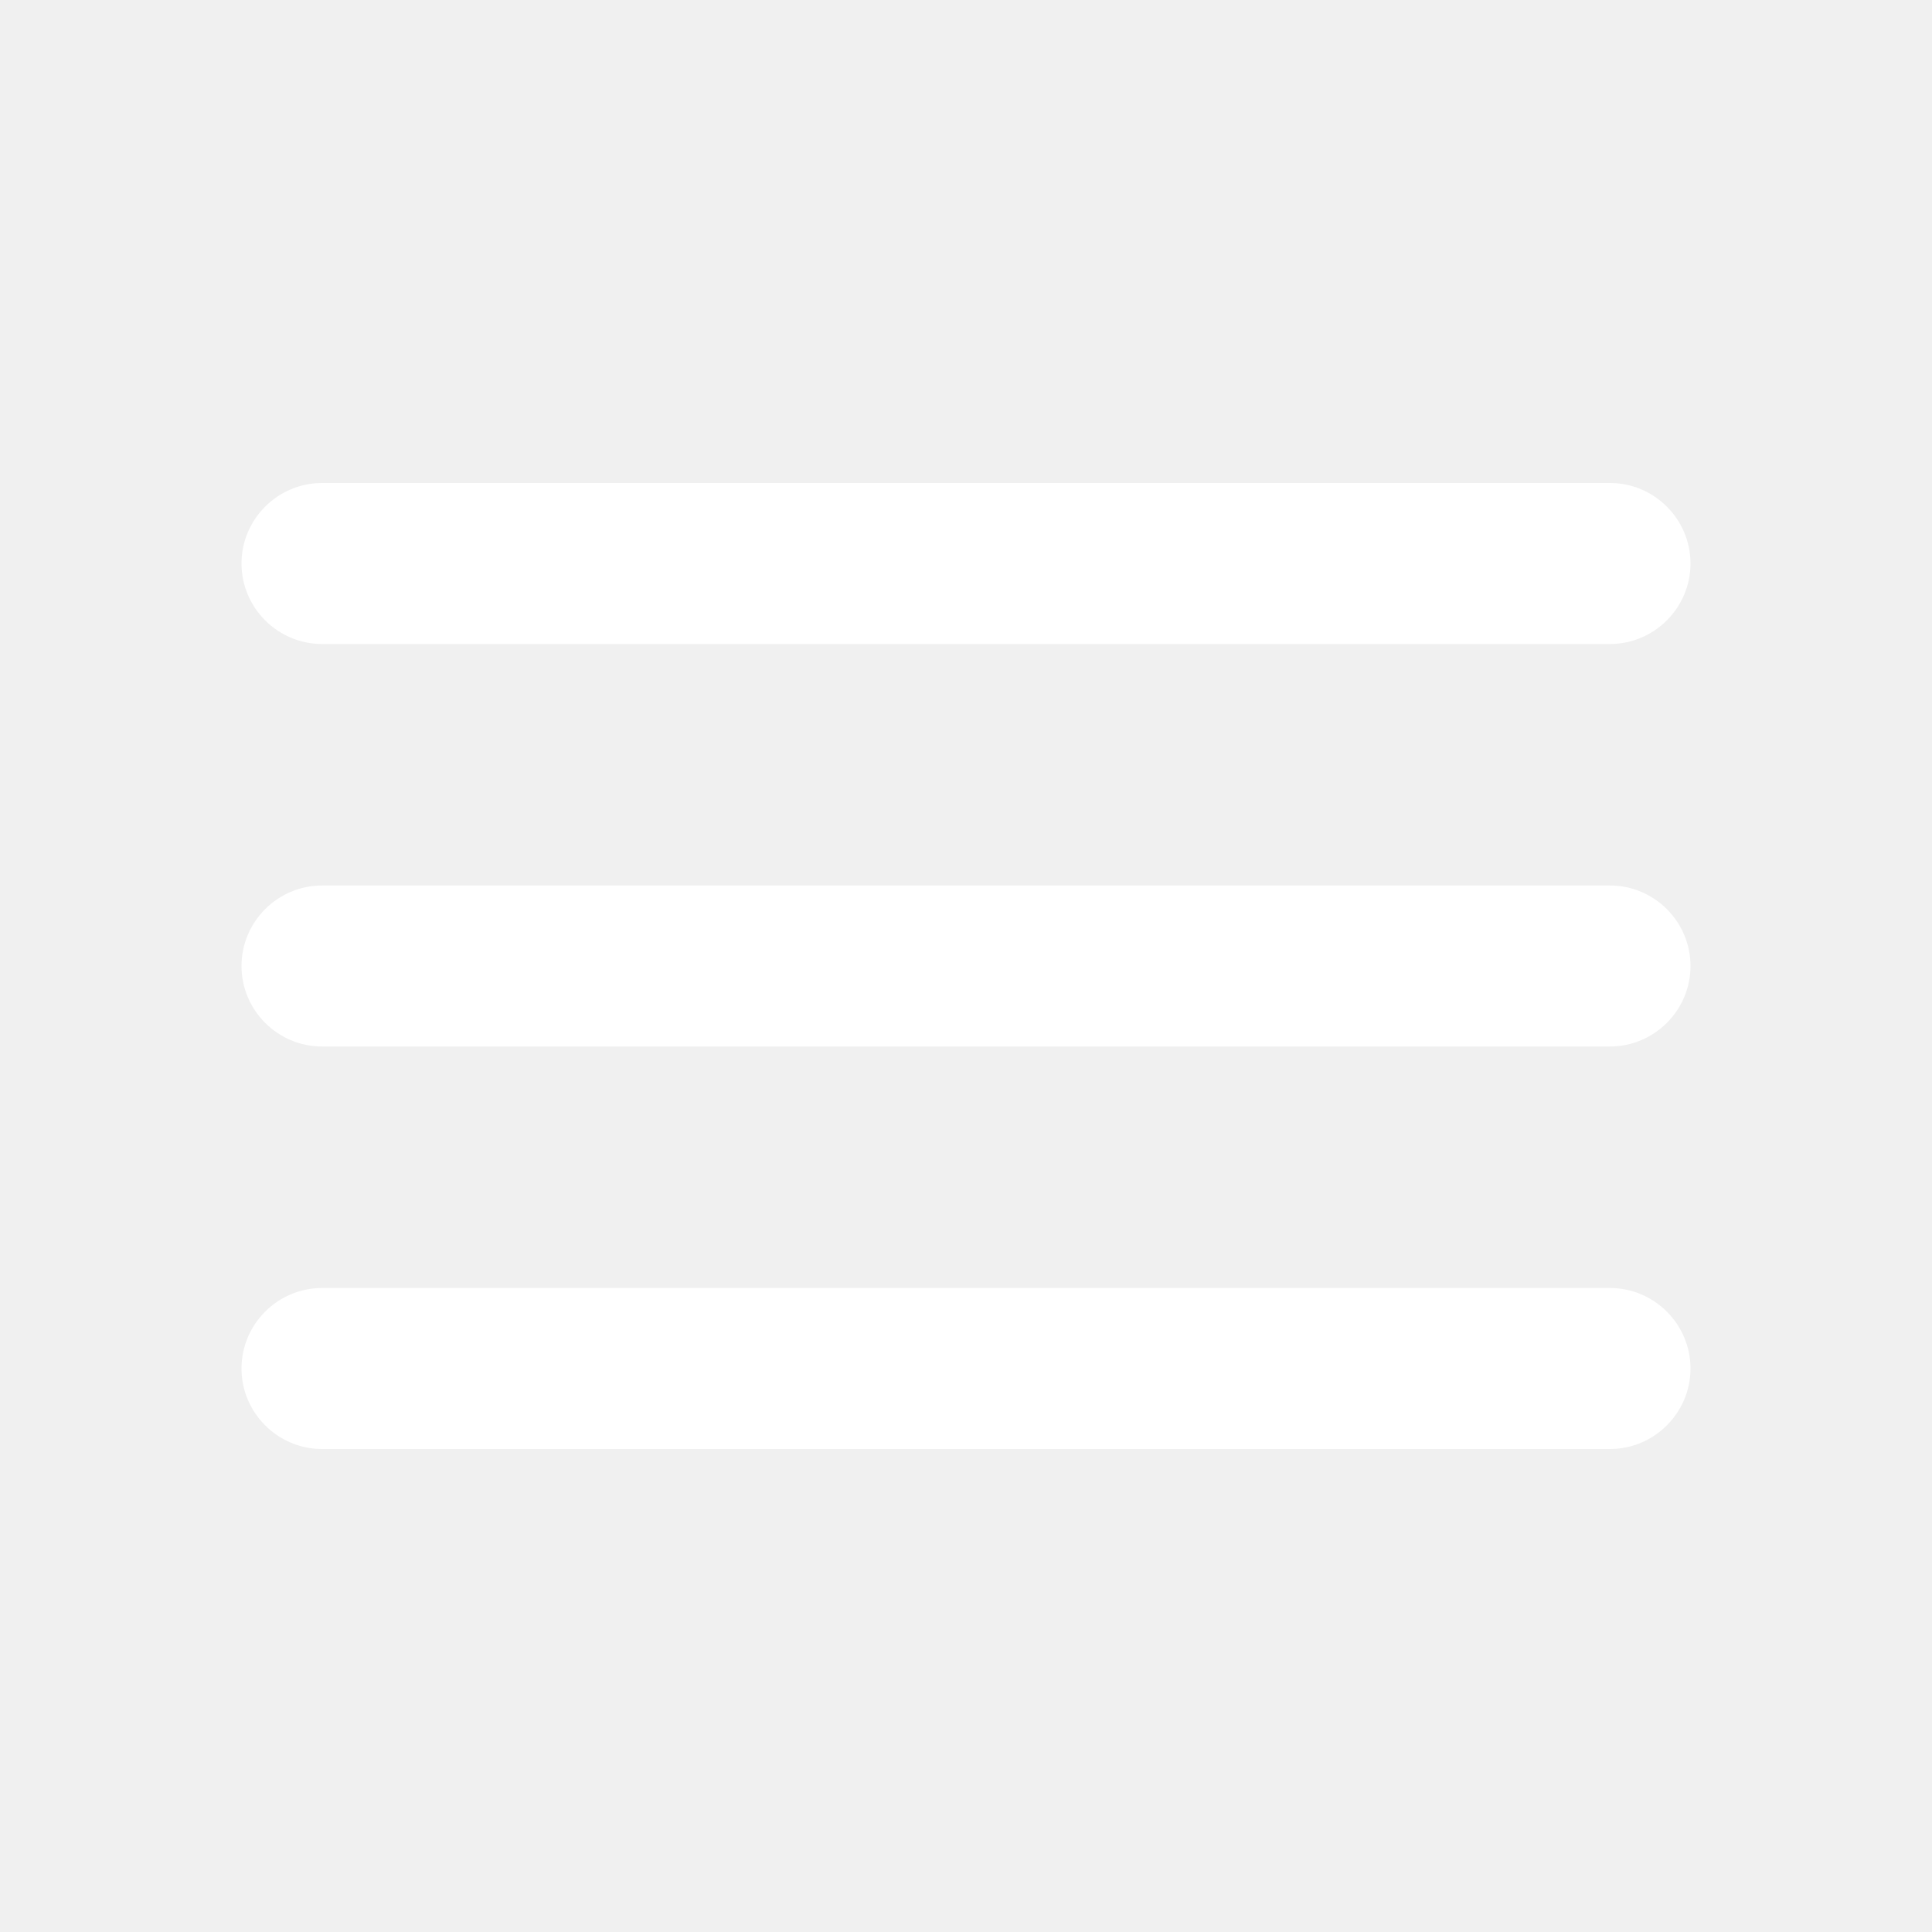
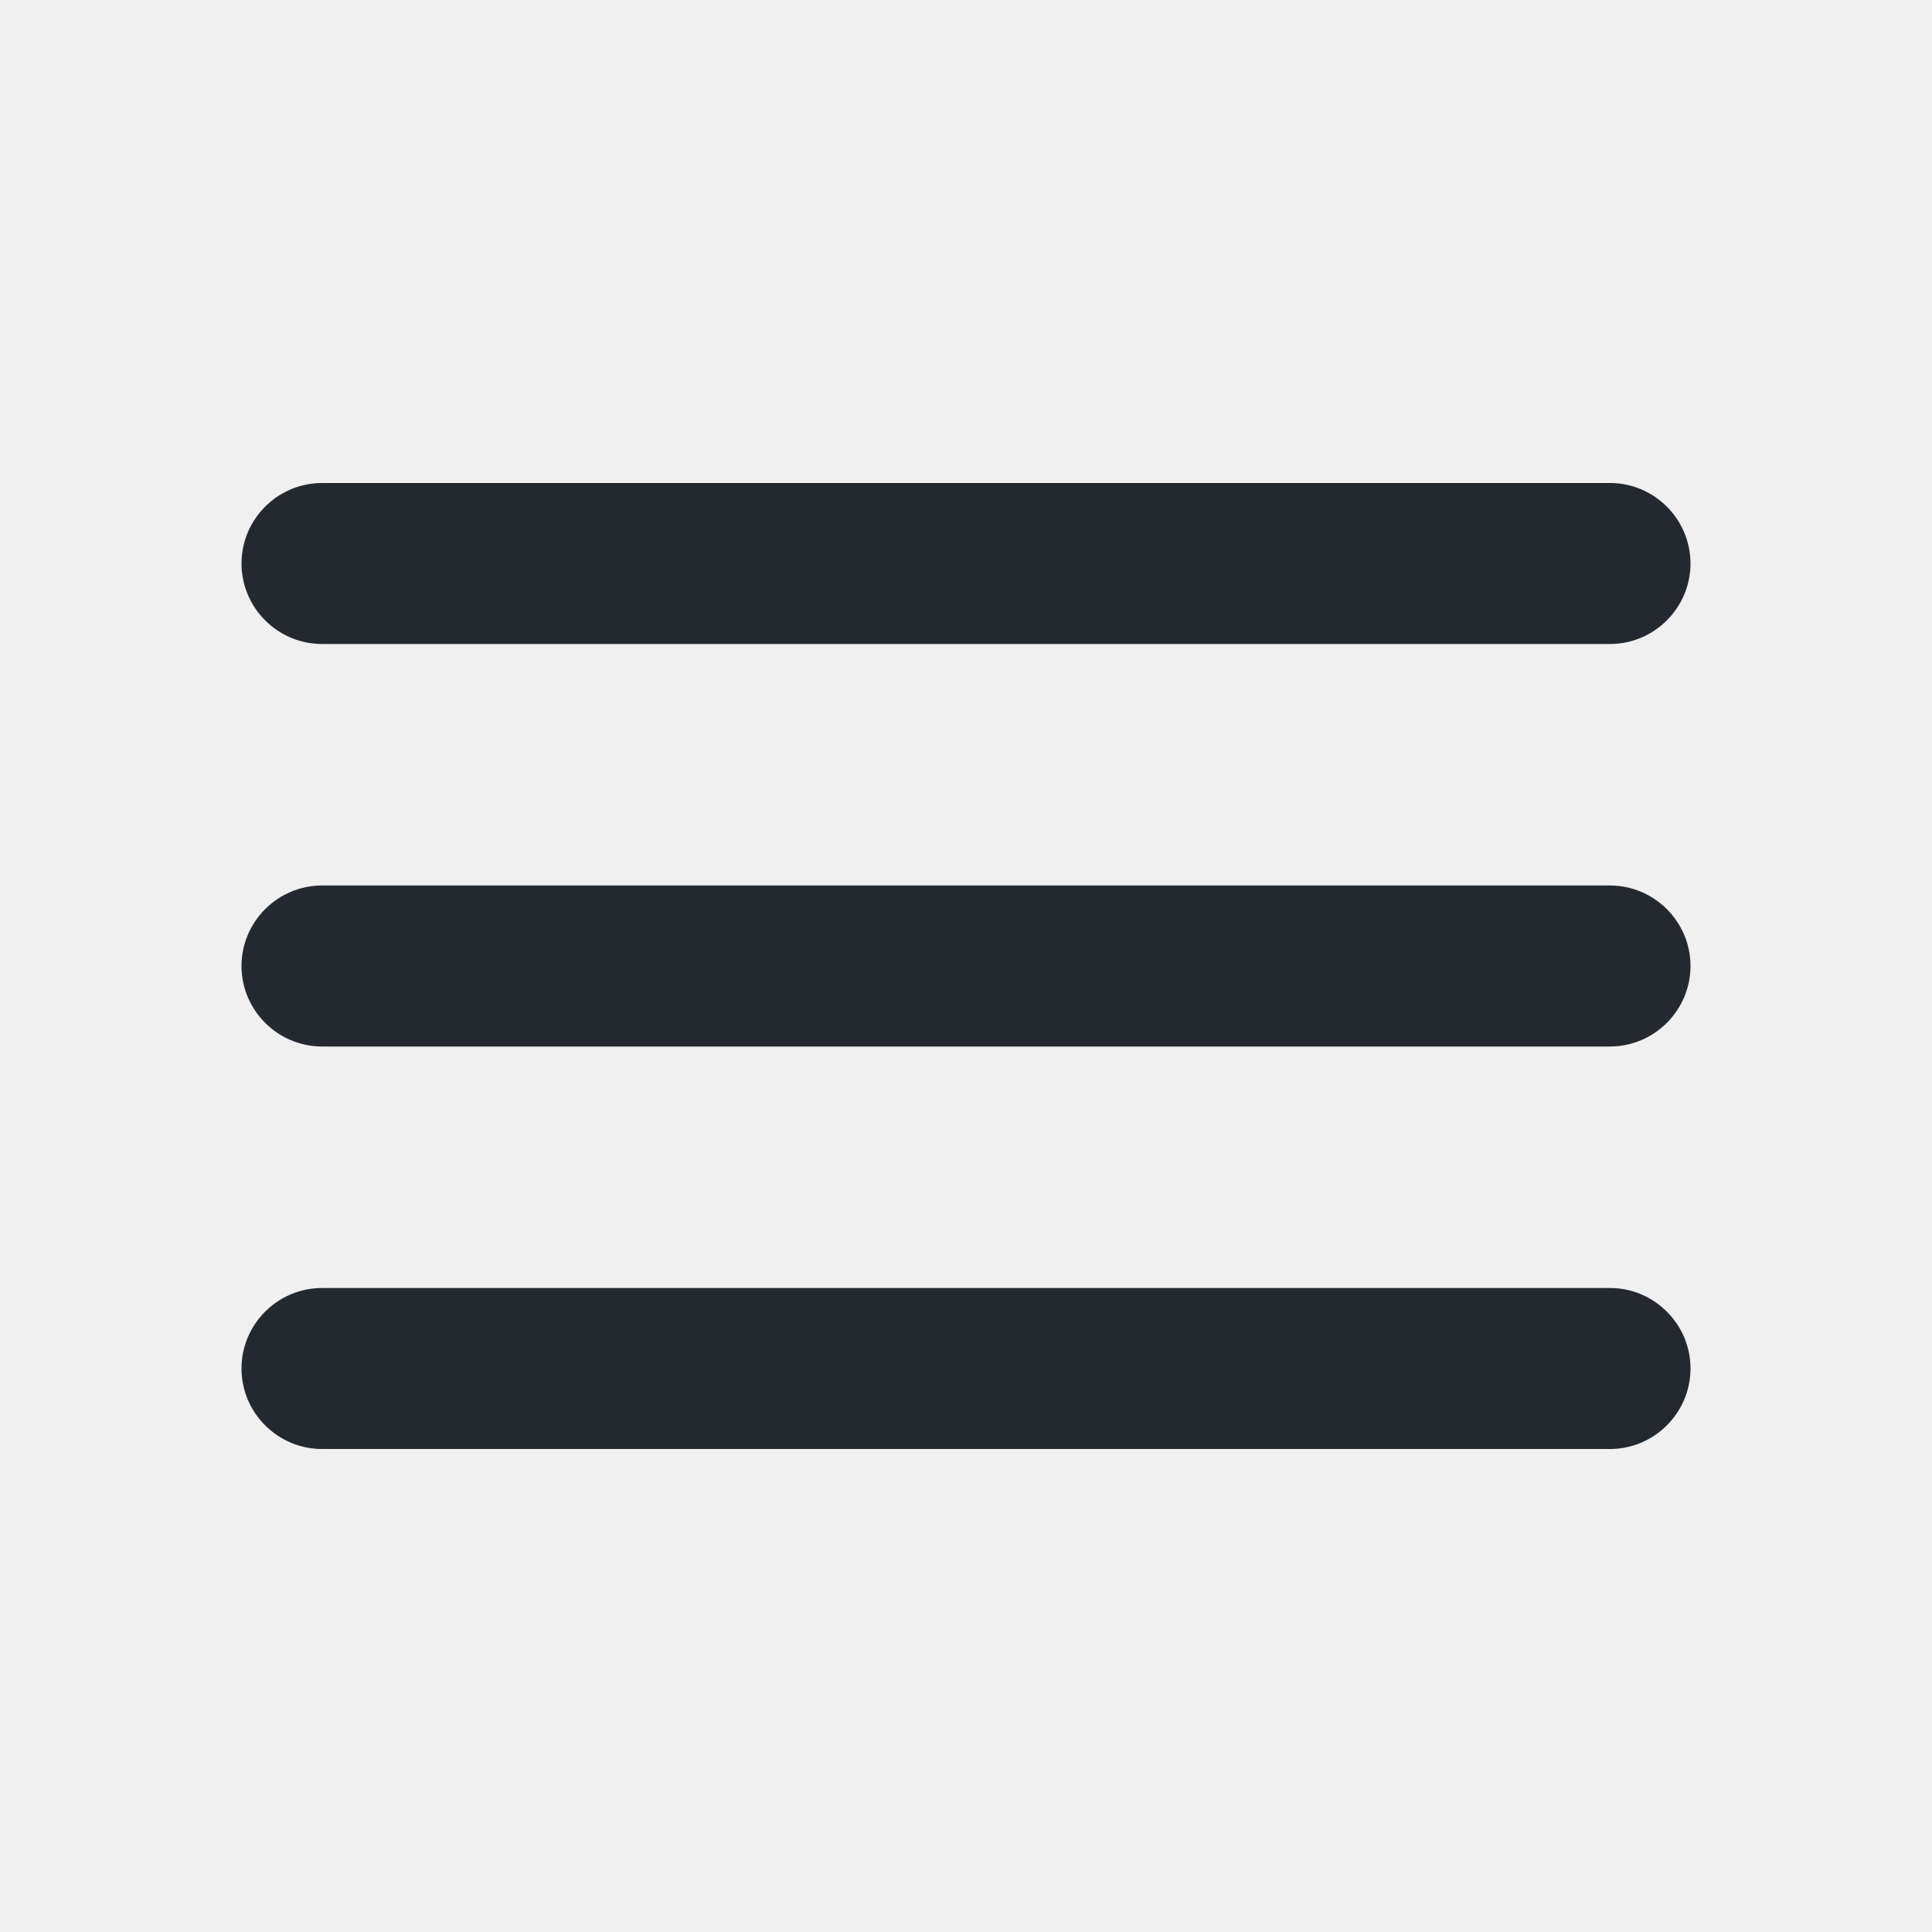
- <svg xmlns="http://www.w3.org/2000/svg" height="24px" viewBox="0 0 24 24" width="24px" fill="#FFFFFF">
+ <svg xmlns="http://www.w3.org/2000/svg" height="24px" viewBox="0 0 24 24" width="24px" fill="#24292F">
  <path d="M0 0h24v24H0V0z" fill="none" />
  <path d="M4 18h16c.55 0 1-.45 1-1s-.45-1-1-1H4c-.55 0-1 .45-1 1s.45 1 1 1zm0-5h16c.55 0 1-.45 1-1s-.45-1-1-1H4c-.55 0-1 .45-1 1s.45 1 1 1zM3 7c0 .55.45 1 1 1h16c.55 0 1-.45 1-1s-.45-1-1-1H4c-.55 0-1 .45-1 1z" />
</svg>
